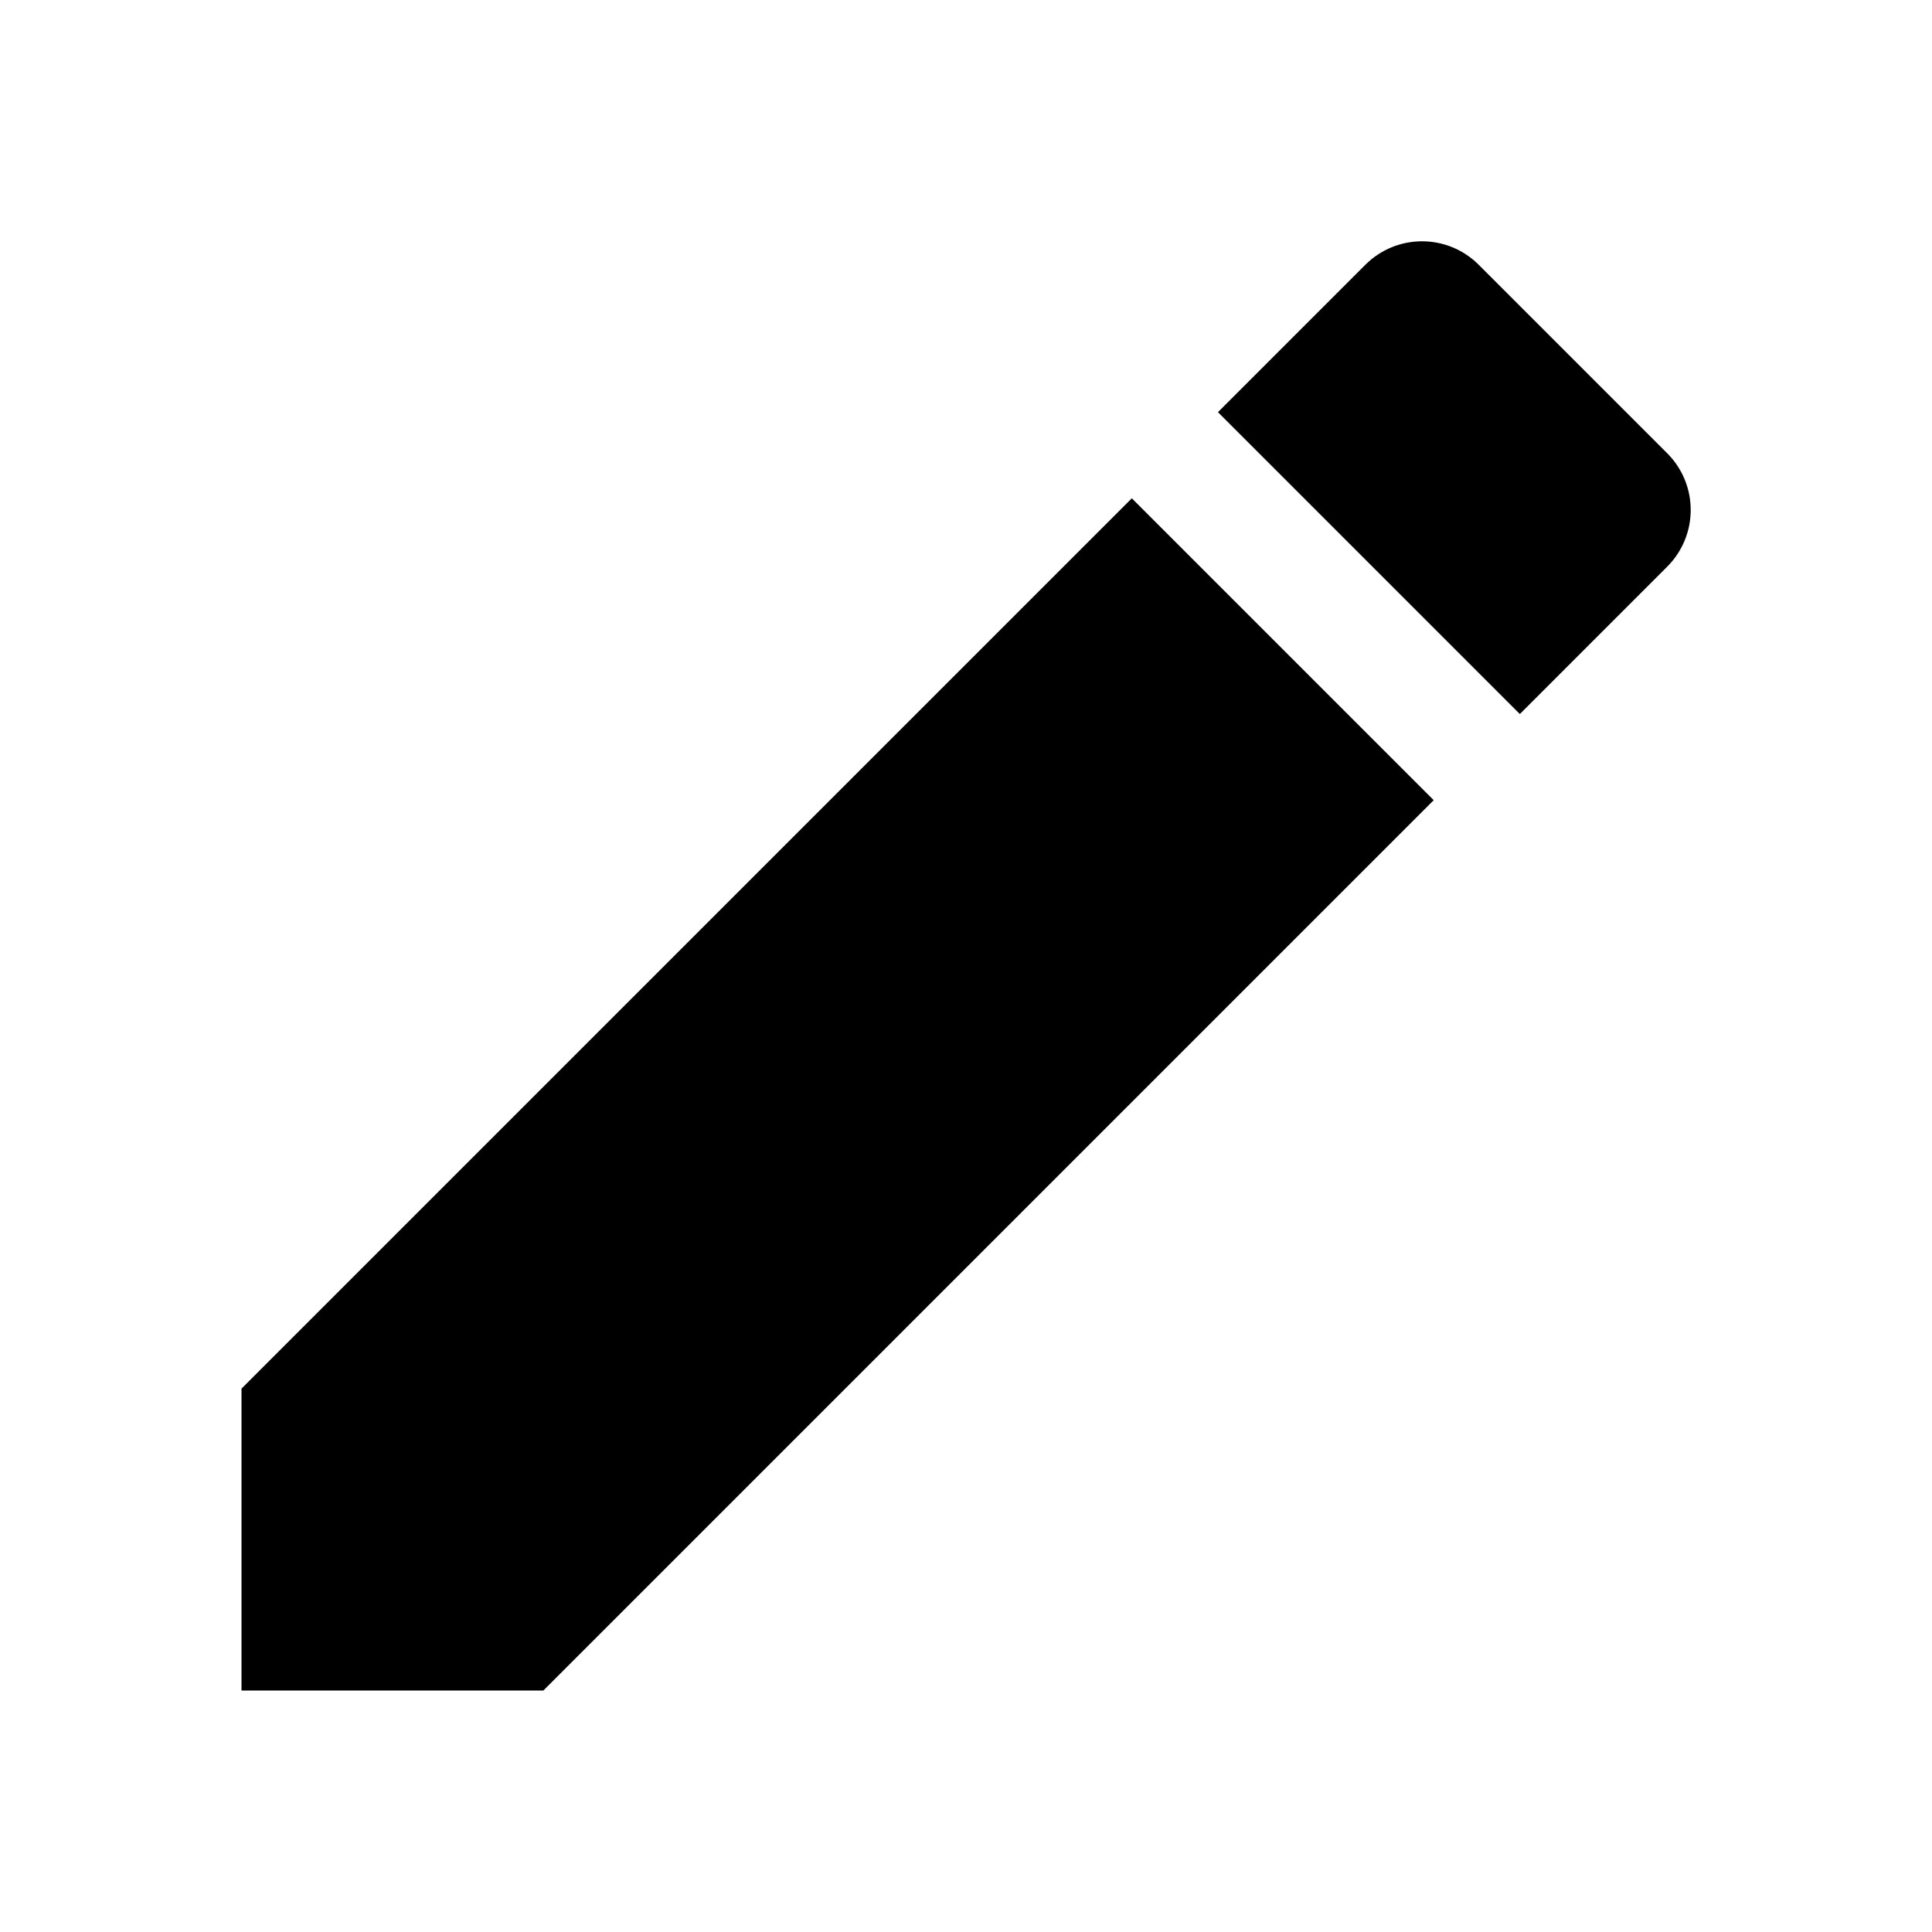
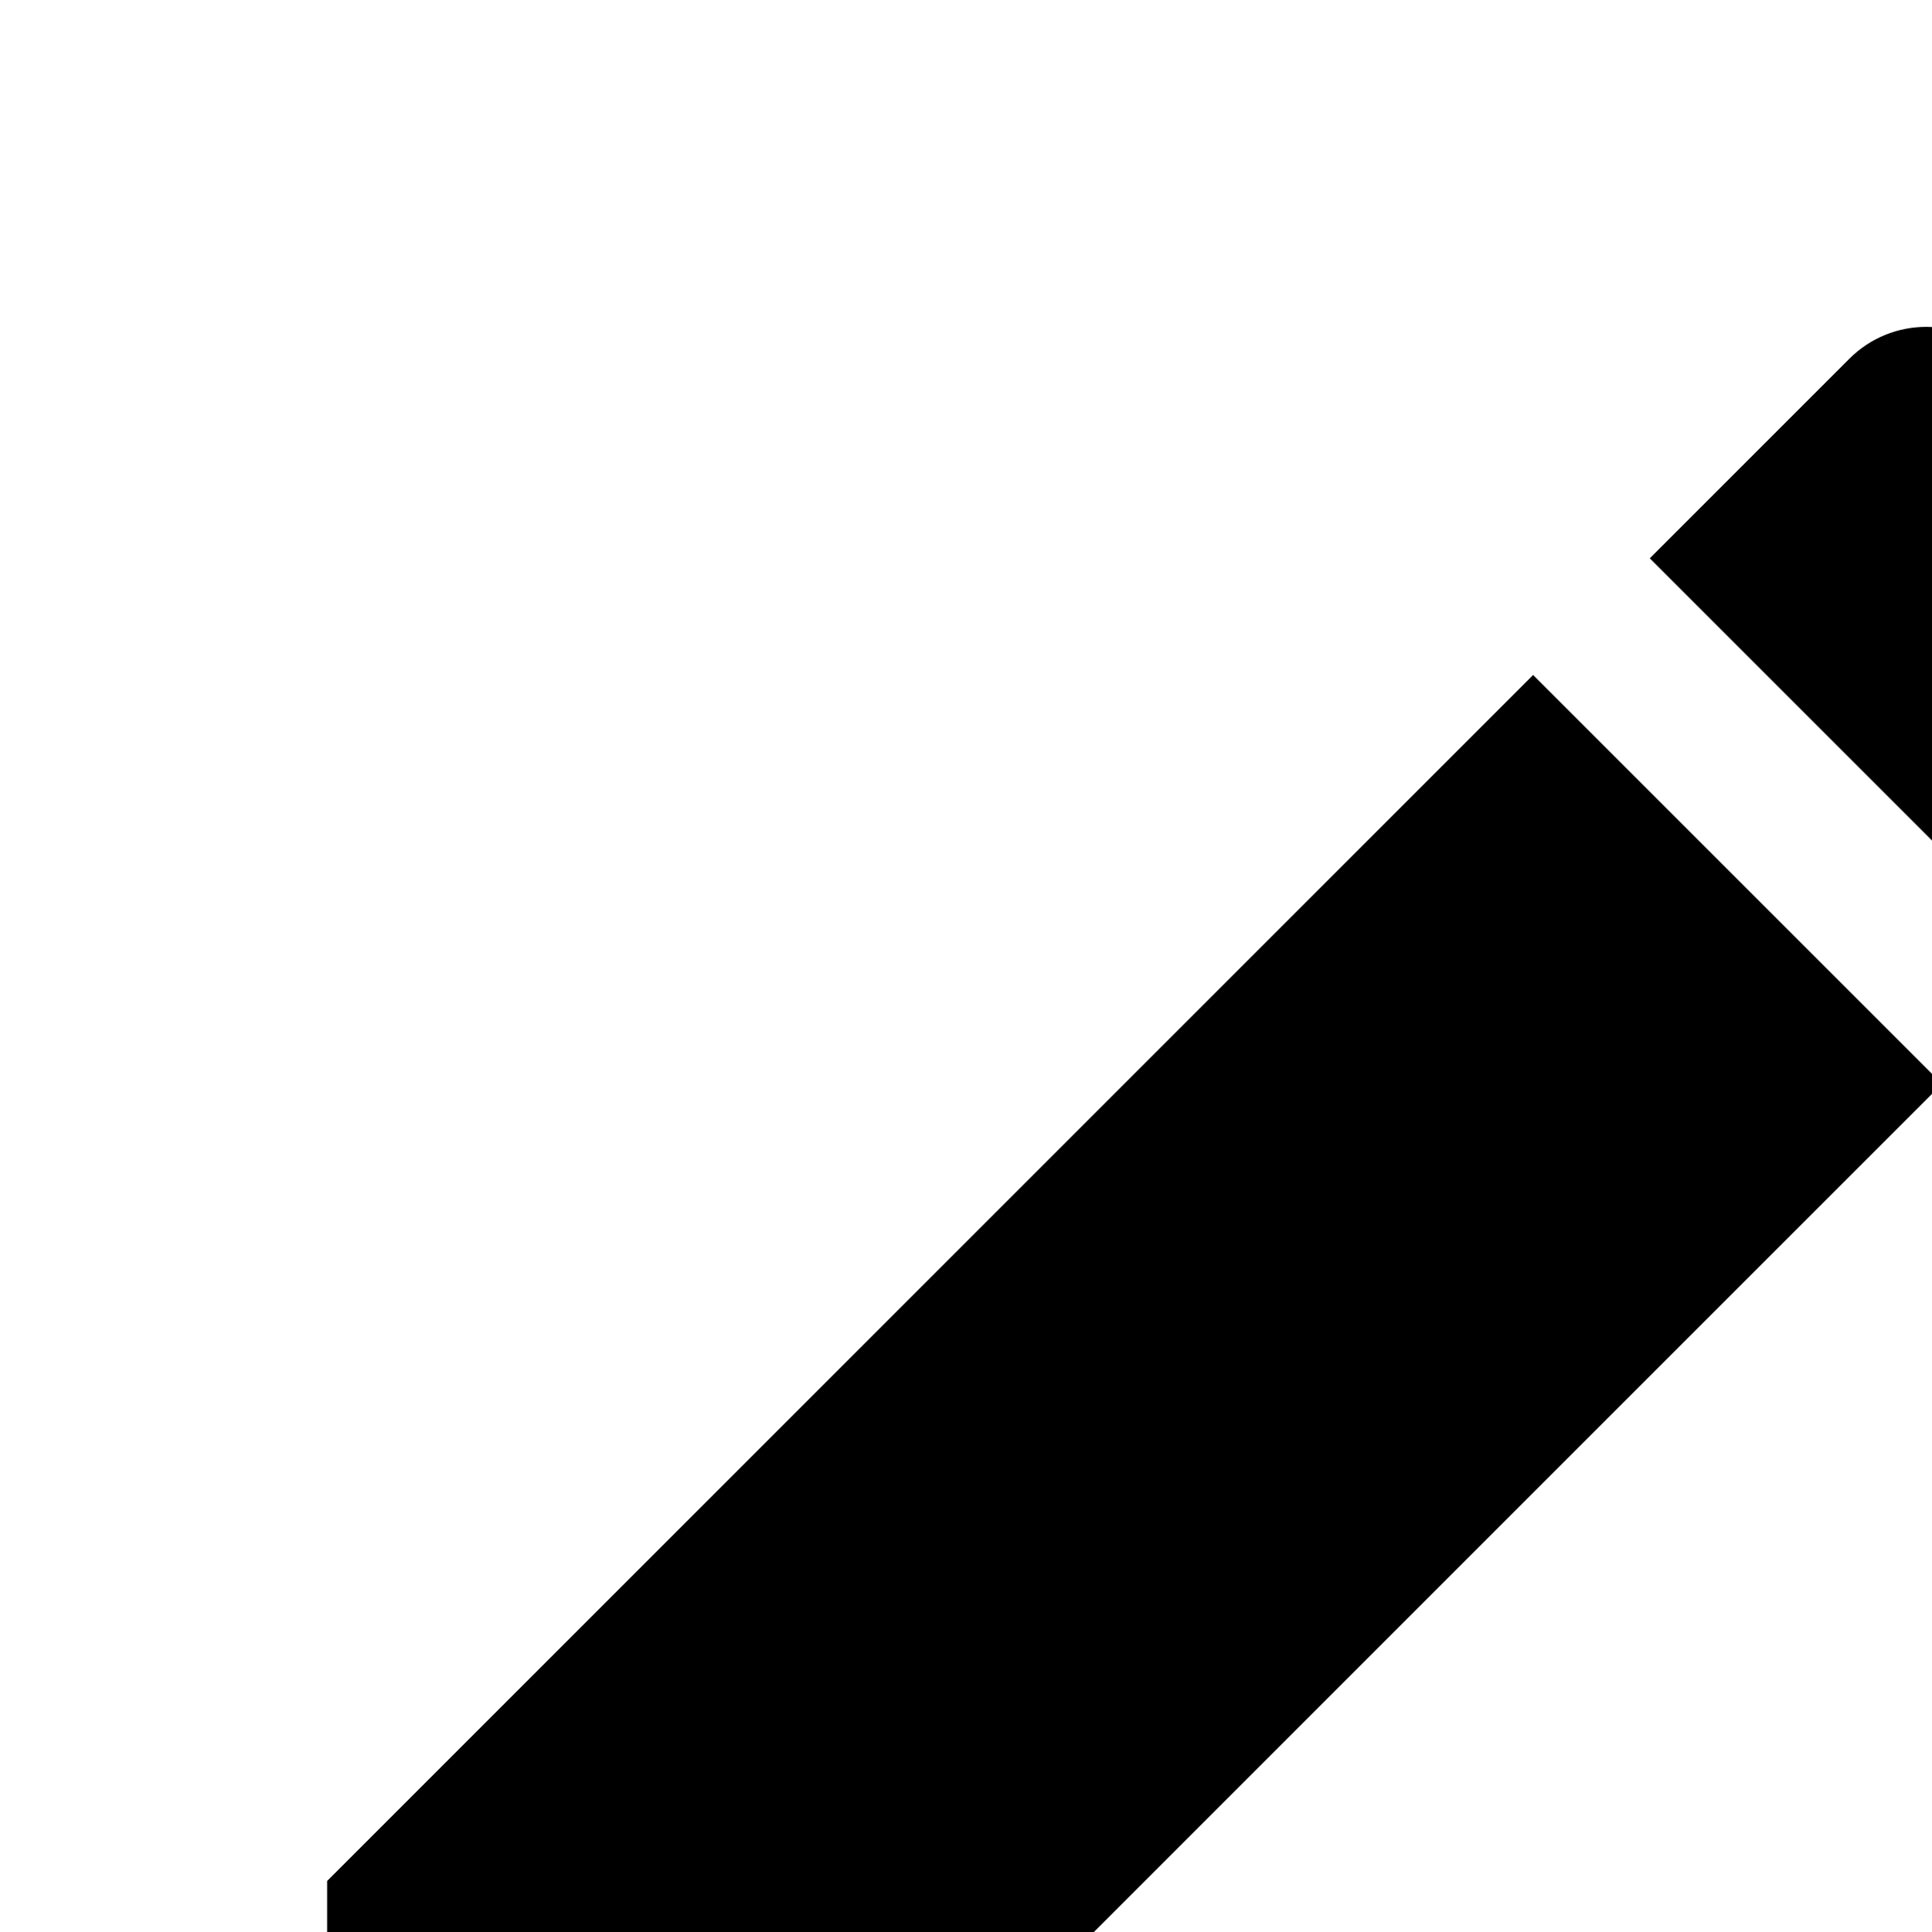
- <svg xmlns="http://www.w3.org/2000/svg" width="24" height="24" viewBox="0 0 24 24">
+ <svg xmlns="http://www.w3.org/2000/svg">
  <path d="M3 17.25V21h3.75L17.81 9.94l-3.75-3.75L3 17.25zM20.71 7.04c.39-.39.39-1.02 0-1.41l-2.34-2.34c-.39-.39-1.02-.39-1.41 0l-1.83 1.83 3.75 3.75 1.83-1.83z" />
-   <path d="M0 0h24v24H0z" fill="none" />
</svg>
